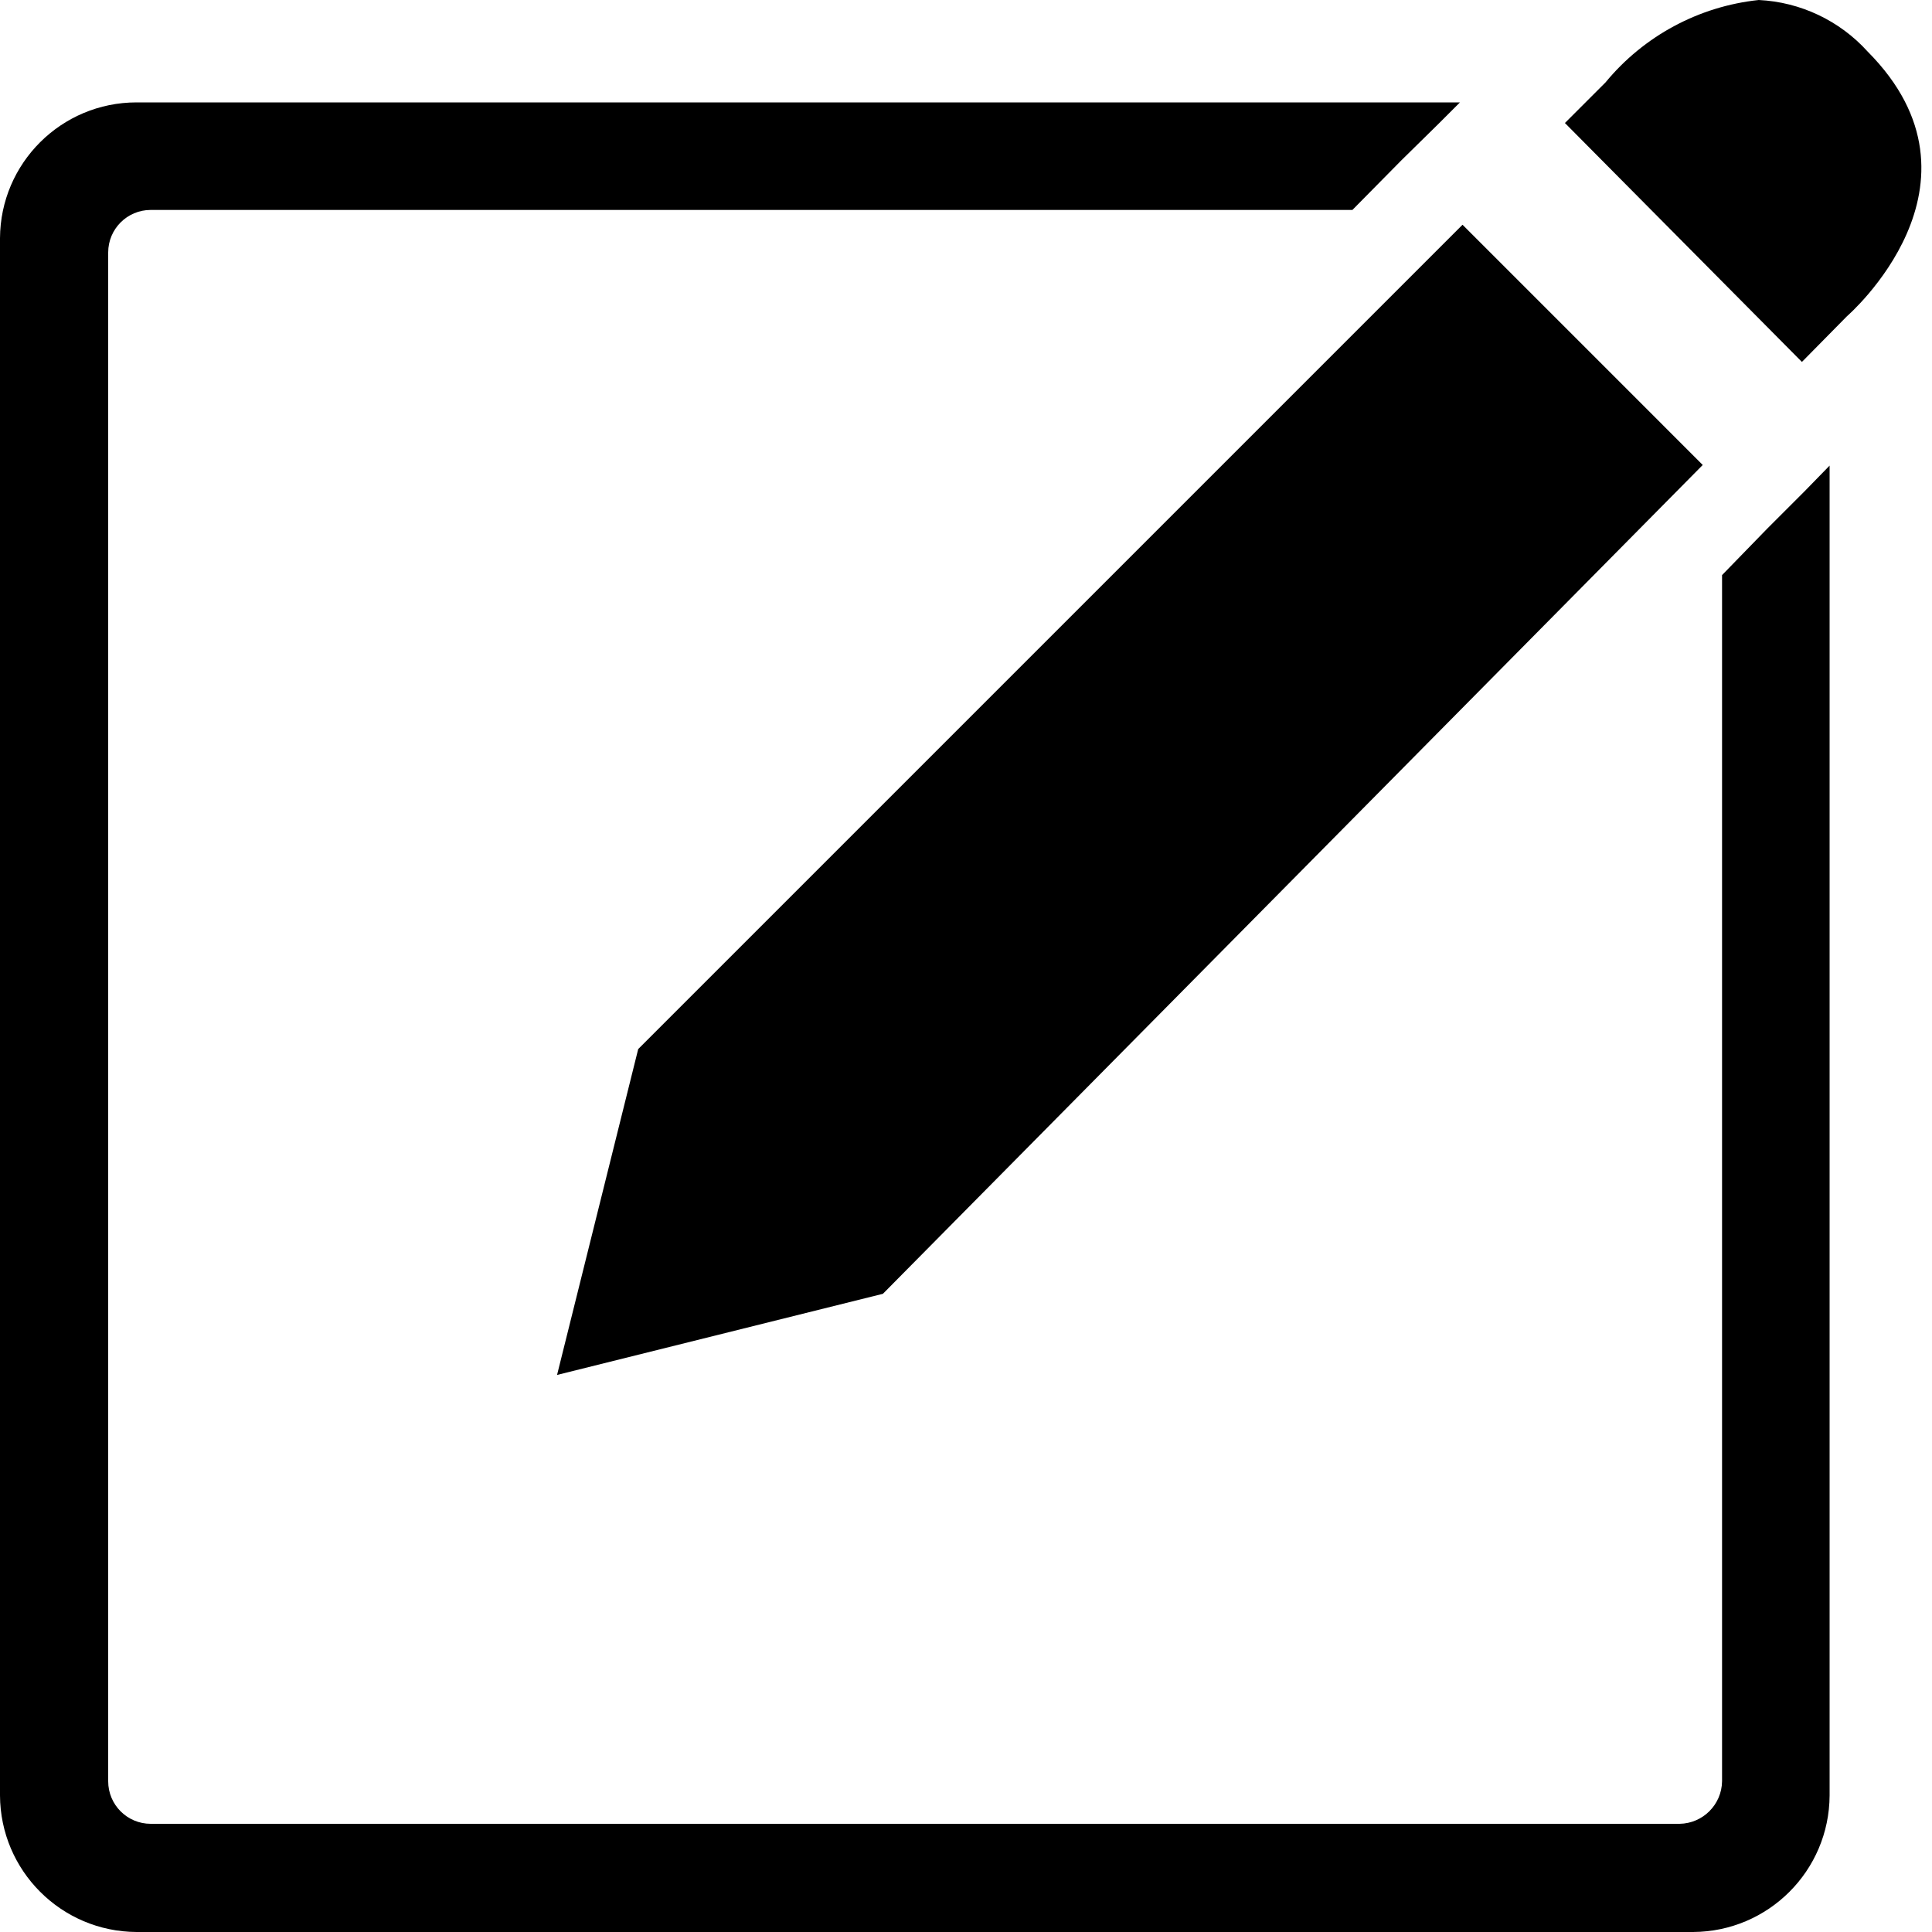
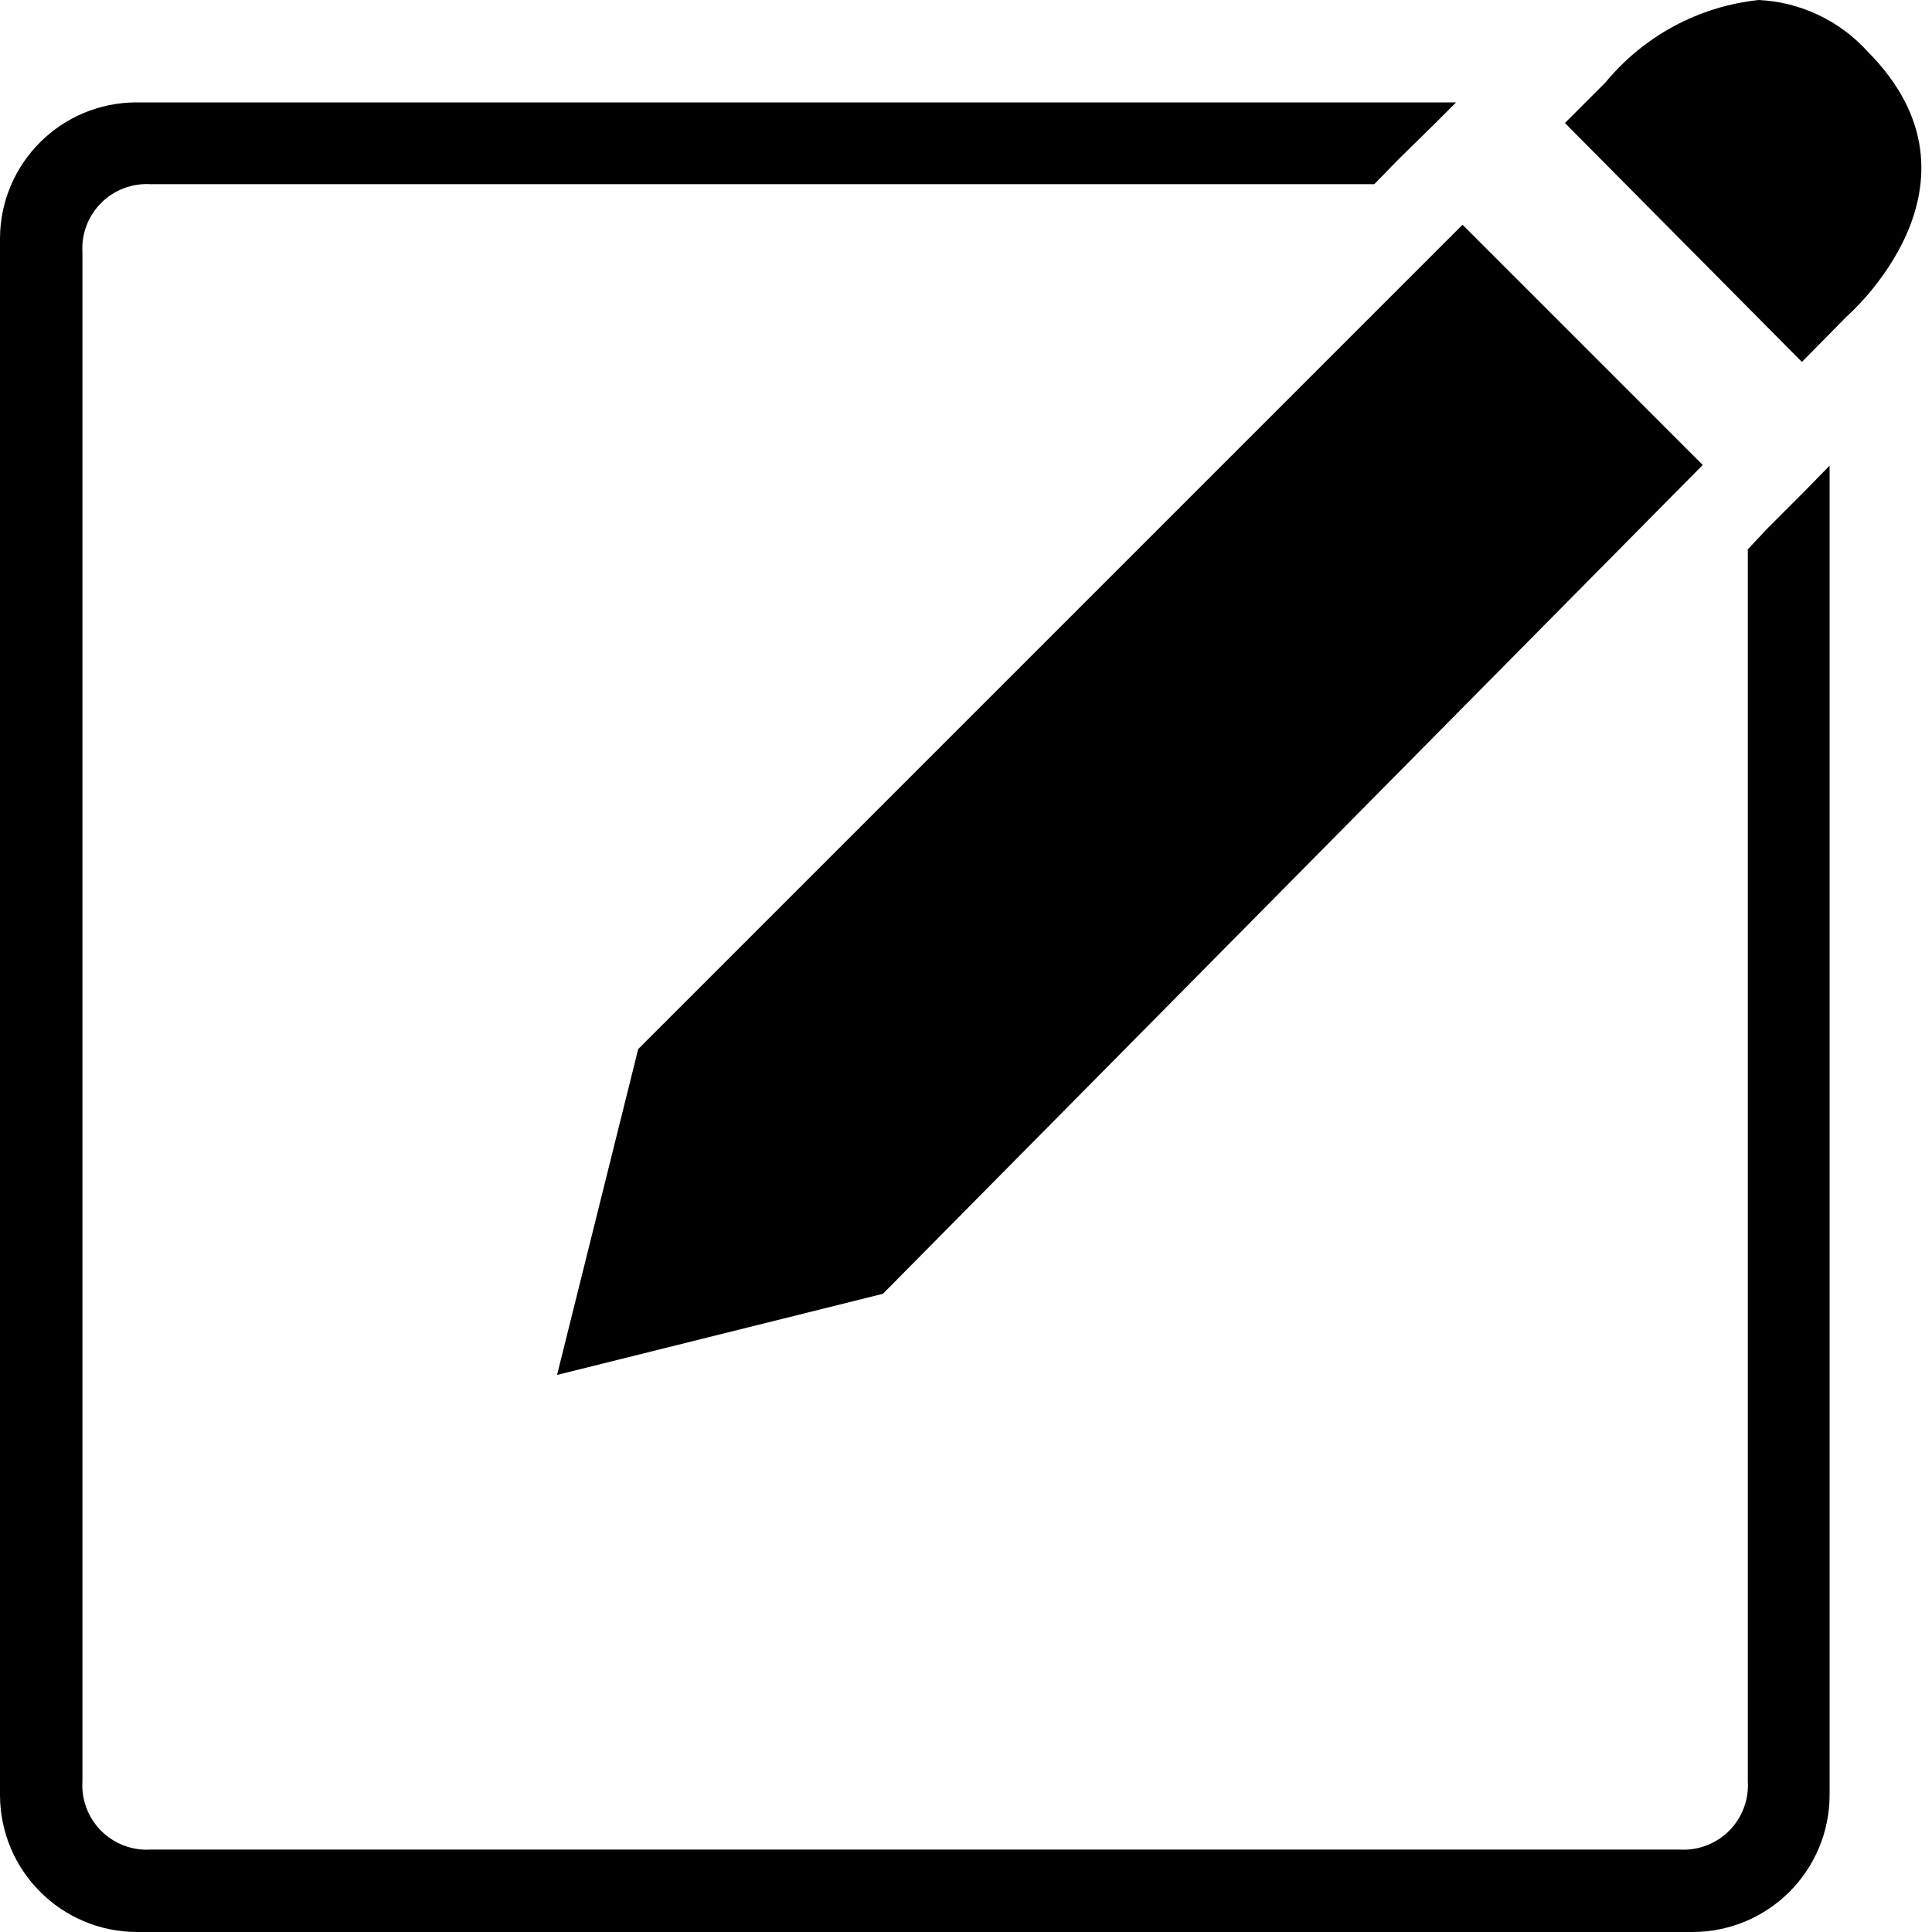
<svg xmlns="http://www.w3.org/2000/svg" fill="currentColor" viewBox="0 0 30 29.99">
  <path class="cls-1" d="M27.31,0A2.44,2.44,0,0,1,29,.8c2.05,2.06-.32,4.11-.32,4.11l-.7.71L24.3,1.91l.63-.63A3.57,3.57,0,0,1,27.31,0h0m-4.6,3.49,3.73,3.73L13.71,20.09,8.65,21.35l1.26-5.06,12.8-12.8" />
-   <path class="cls-1" d="M27.44,8.21l-.7.72V27.66a.67.67,0,0,1-.66.66H2.34a.66.66,0,0,1-.66-.66V3.92a.66.66,0,0,1,.66-.66H21l.76-.77.59-.58.21-.21.11-.11H2.12A2.12,2.12,0,0,0,0,3.7V27.88A2.13,2.13,0,0,0,2.12,30H26.29a2.13,2.13,0,0,0,2.12-2.12V7.23l-.39.4Z" />
+   <path class="cls-1" d="M27.44,8.21l-.3.32V27.66a1,1,0,0,1-1.06,1.06H2.34a1,1,0,0,1-1.06-1.06V3.92A1,1,0,0,1,2.34,2.86h19l.36-.37.59-.58.21-.21.11-.11H2.12A2.12,2.12,0,0,0,0,3.7V27.88A2.13,2.13,0,0,0,2.12,30H26.29a2.13,2.13,0,0,0,2.12-2.12V7.23l-.39.4Z" />
</svg>
